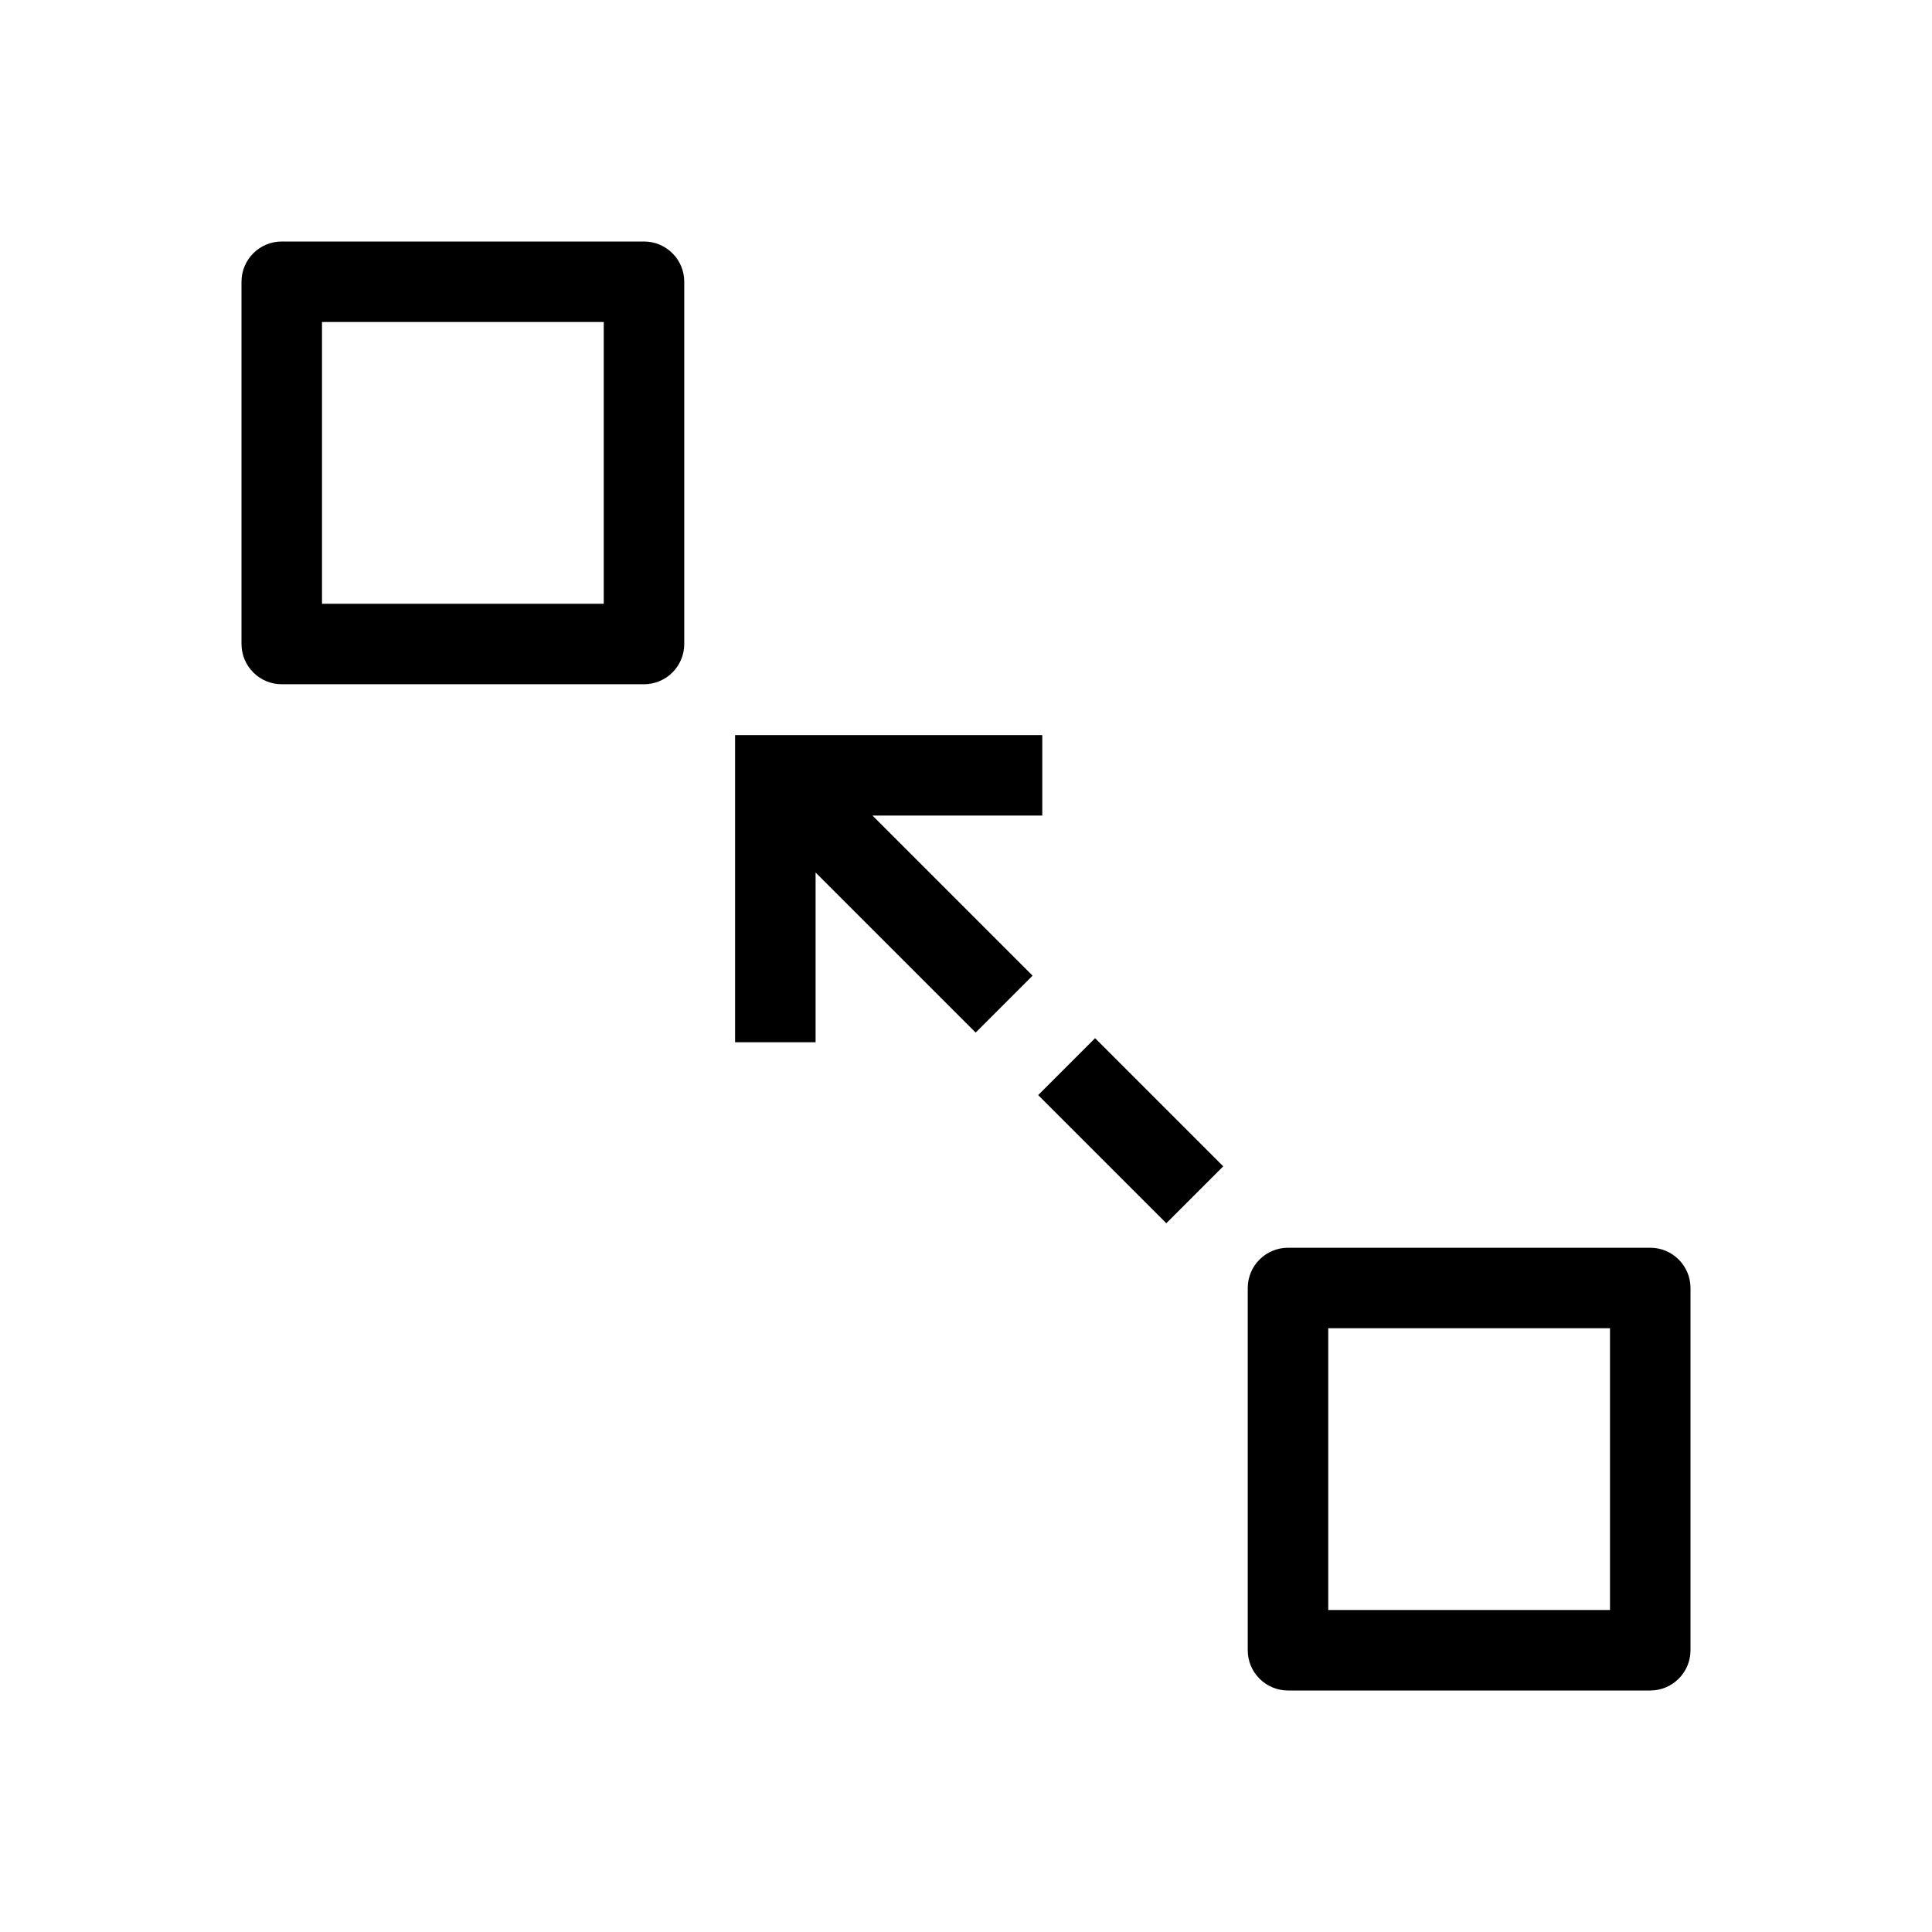
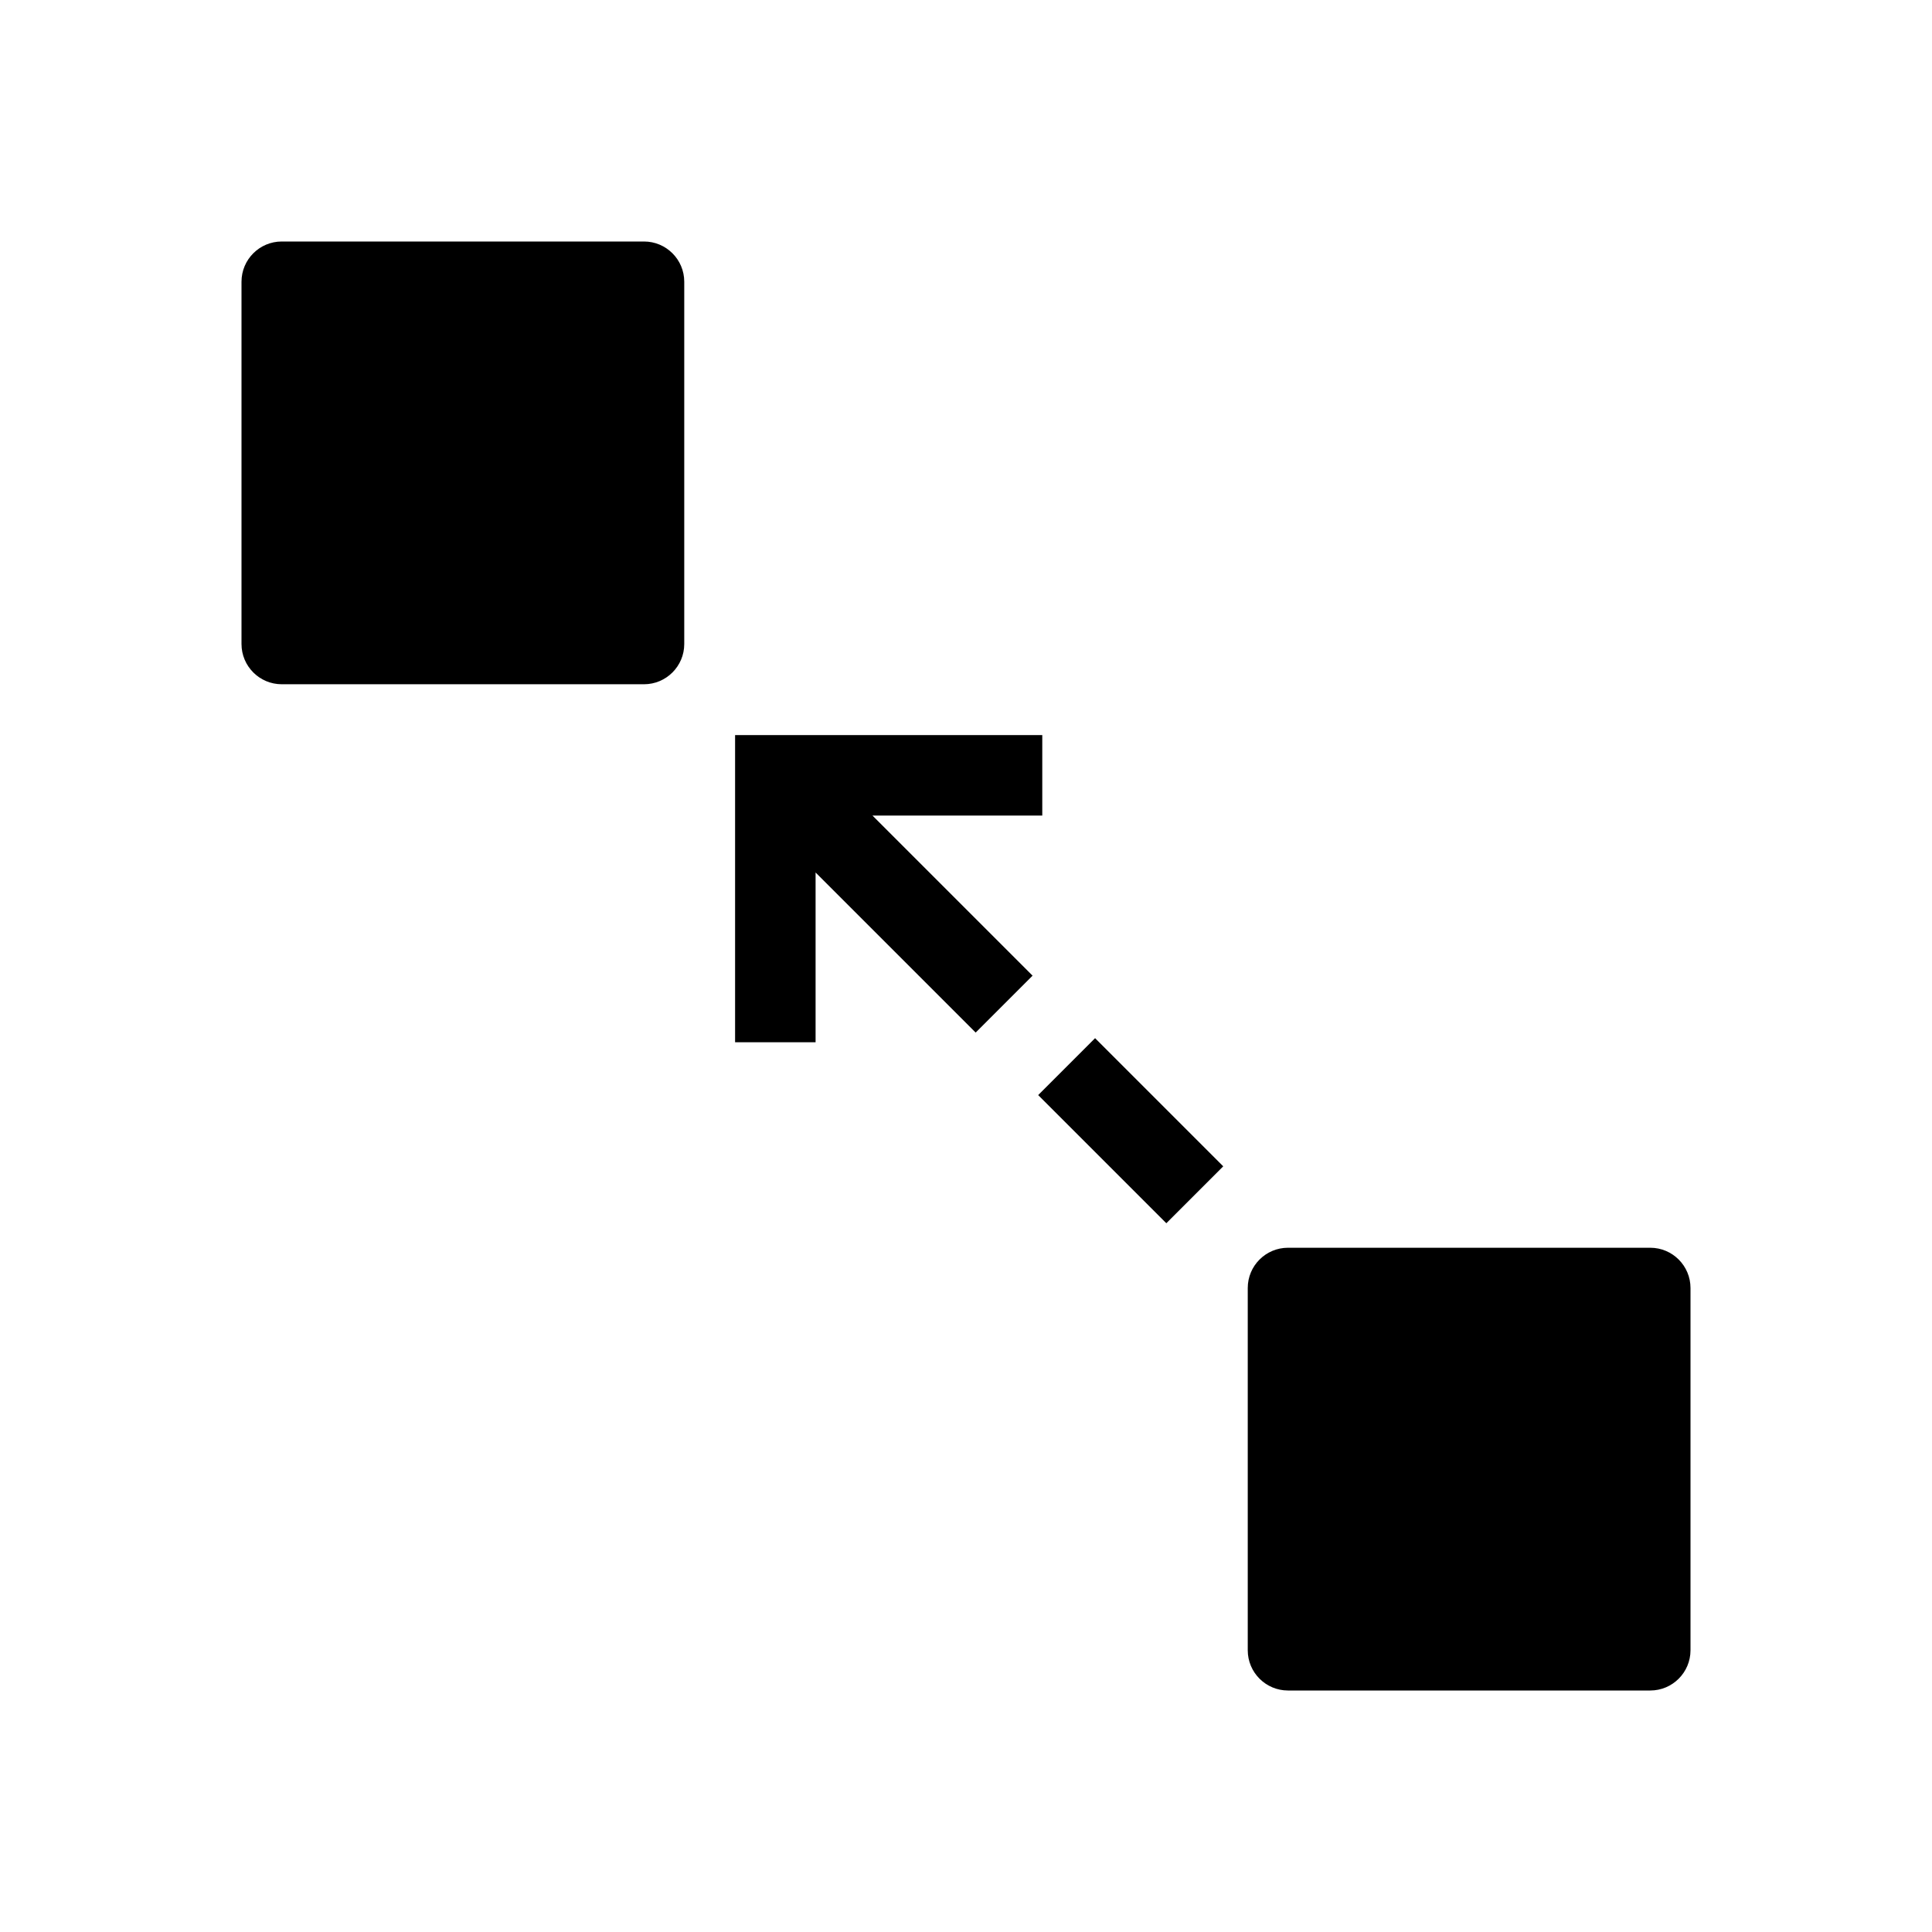
<svg xmlns="http://www.w3.org/2000/svg" width="48" height="48" viewBox="0 0 48 48" fill="none">
-   <path fill-rule="evenodd" clip-rule="evenodd" d="M8 8V15H15V8H8ZM7 6C6.448 6 6 6.448 6 7V16C6 16.552 6.448 17 7 17H16C16.552 17 17 16.552 17 16V7C17 6.448 16.552 6 16 6H7ZM33 33V40H40V33H33ZM32 31C31.448 31 31 31.448 31 32V41C31 41.552 31.448 42 32 42H41C41.552 42 42 41.552 42 41V32C42 31.448 41.552 31 41 31H32ZM30.391 28.977L27.207 25.793L25.793 27.207L28.977 30.391L30.391 28.977ZM21.677 20.263L25.654 24.24L24.24 25.654L20.263 21.677V25.895H18.263V19.263V18.263H19.263H25.895V20.263H21.677Z" fill="currentColor" />
+   <path fill-rule="evenodd" clip-rule="evenodd" d="M6 7C6 6.448 6.448 6 7 6H16C16.552 6 17 6.448 17 7V16C17 16.552 16.552 17 16 17H7C6.448 17 6 16.552 6 16V7ZM31 32C31 31.448 31.448 31 32 31H41C41.552 31 42 31.448 42 32V41C42 41.552 41.552 42 41 42H32C31.448 42 31 41.552 31 41V32ZM30.391 28.977L27.207 25.793L25.793 27.207L28.977 30.391L30.391 28.977ZM21.677 20.263L25.654 24.24L24.24 25.654L20.263 21.677V25.895H18.263V18.263H25.895V20.263H21.677Z" fill="currentColor" />
</svg>
